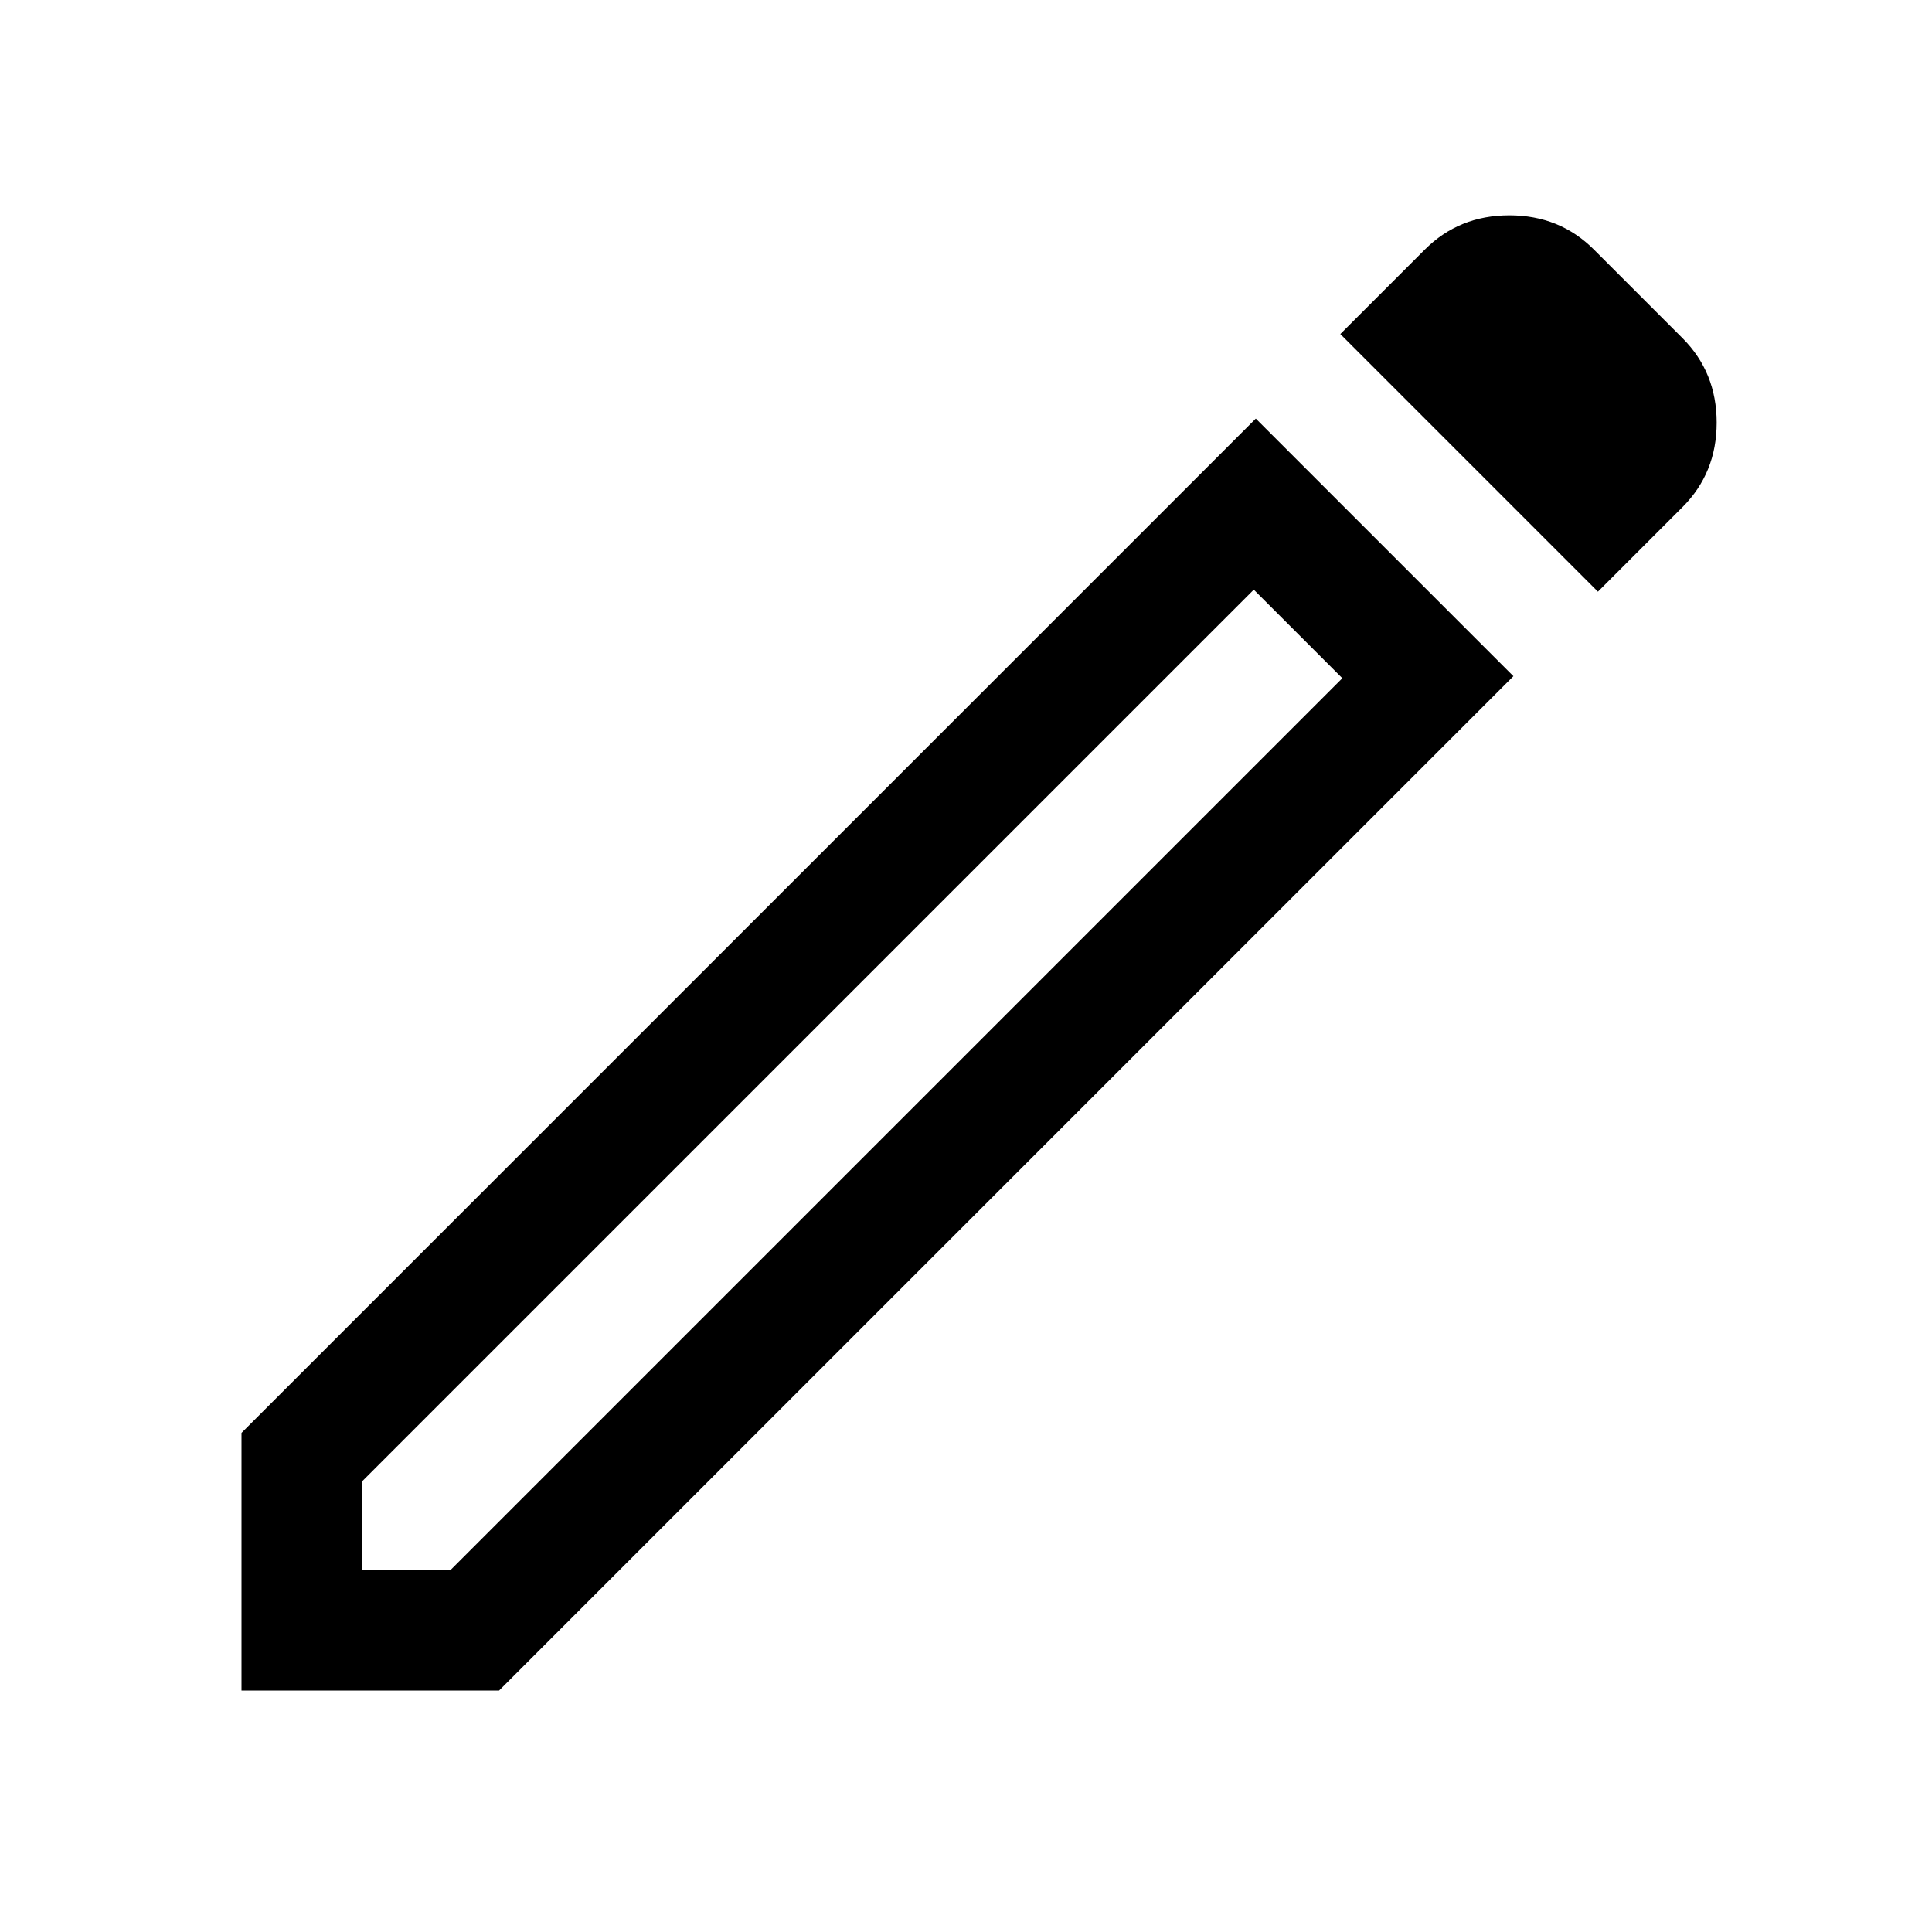
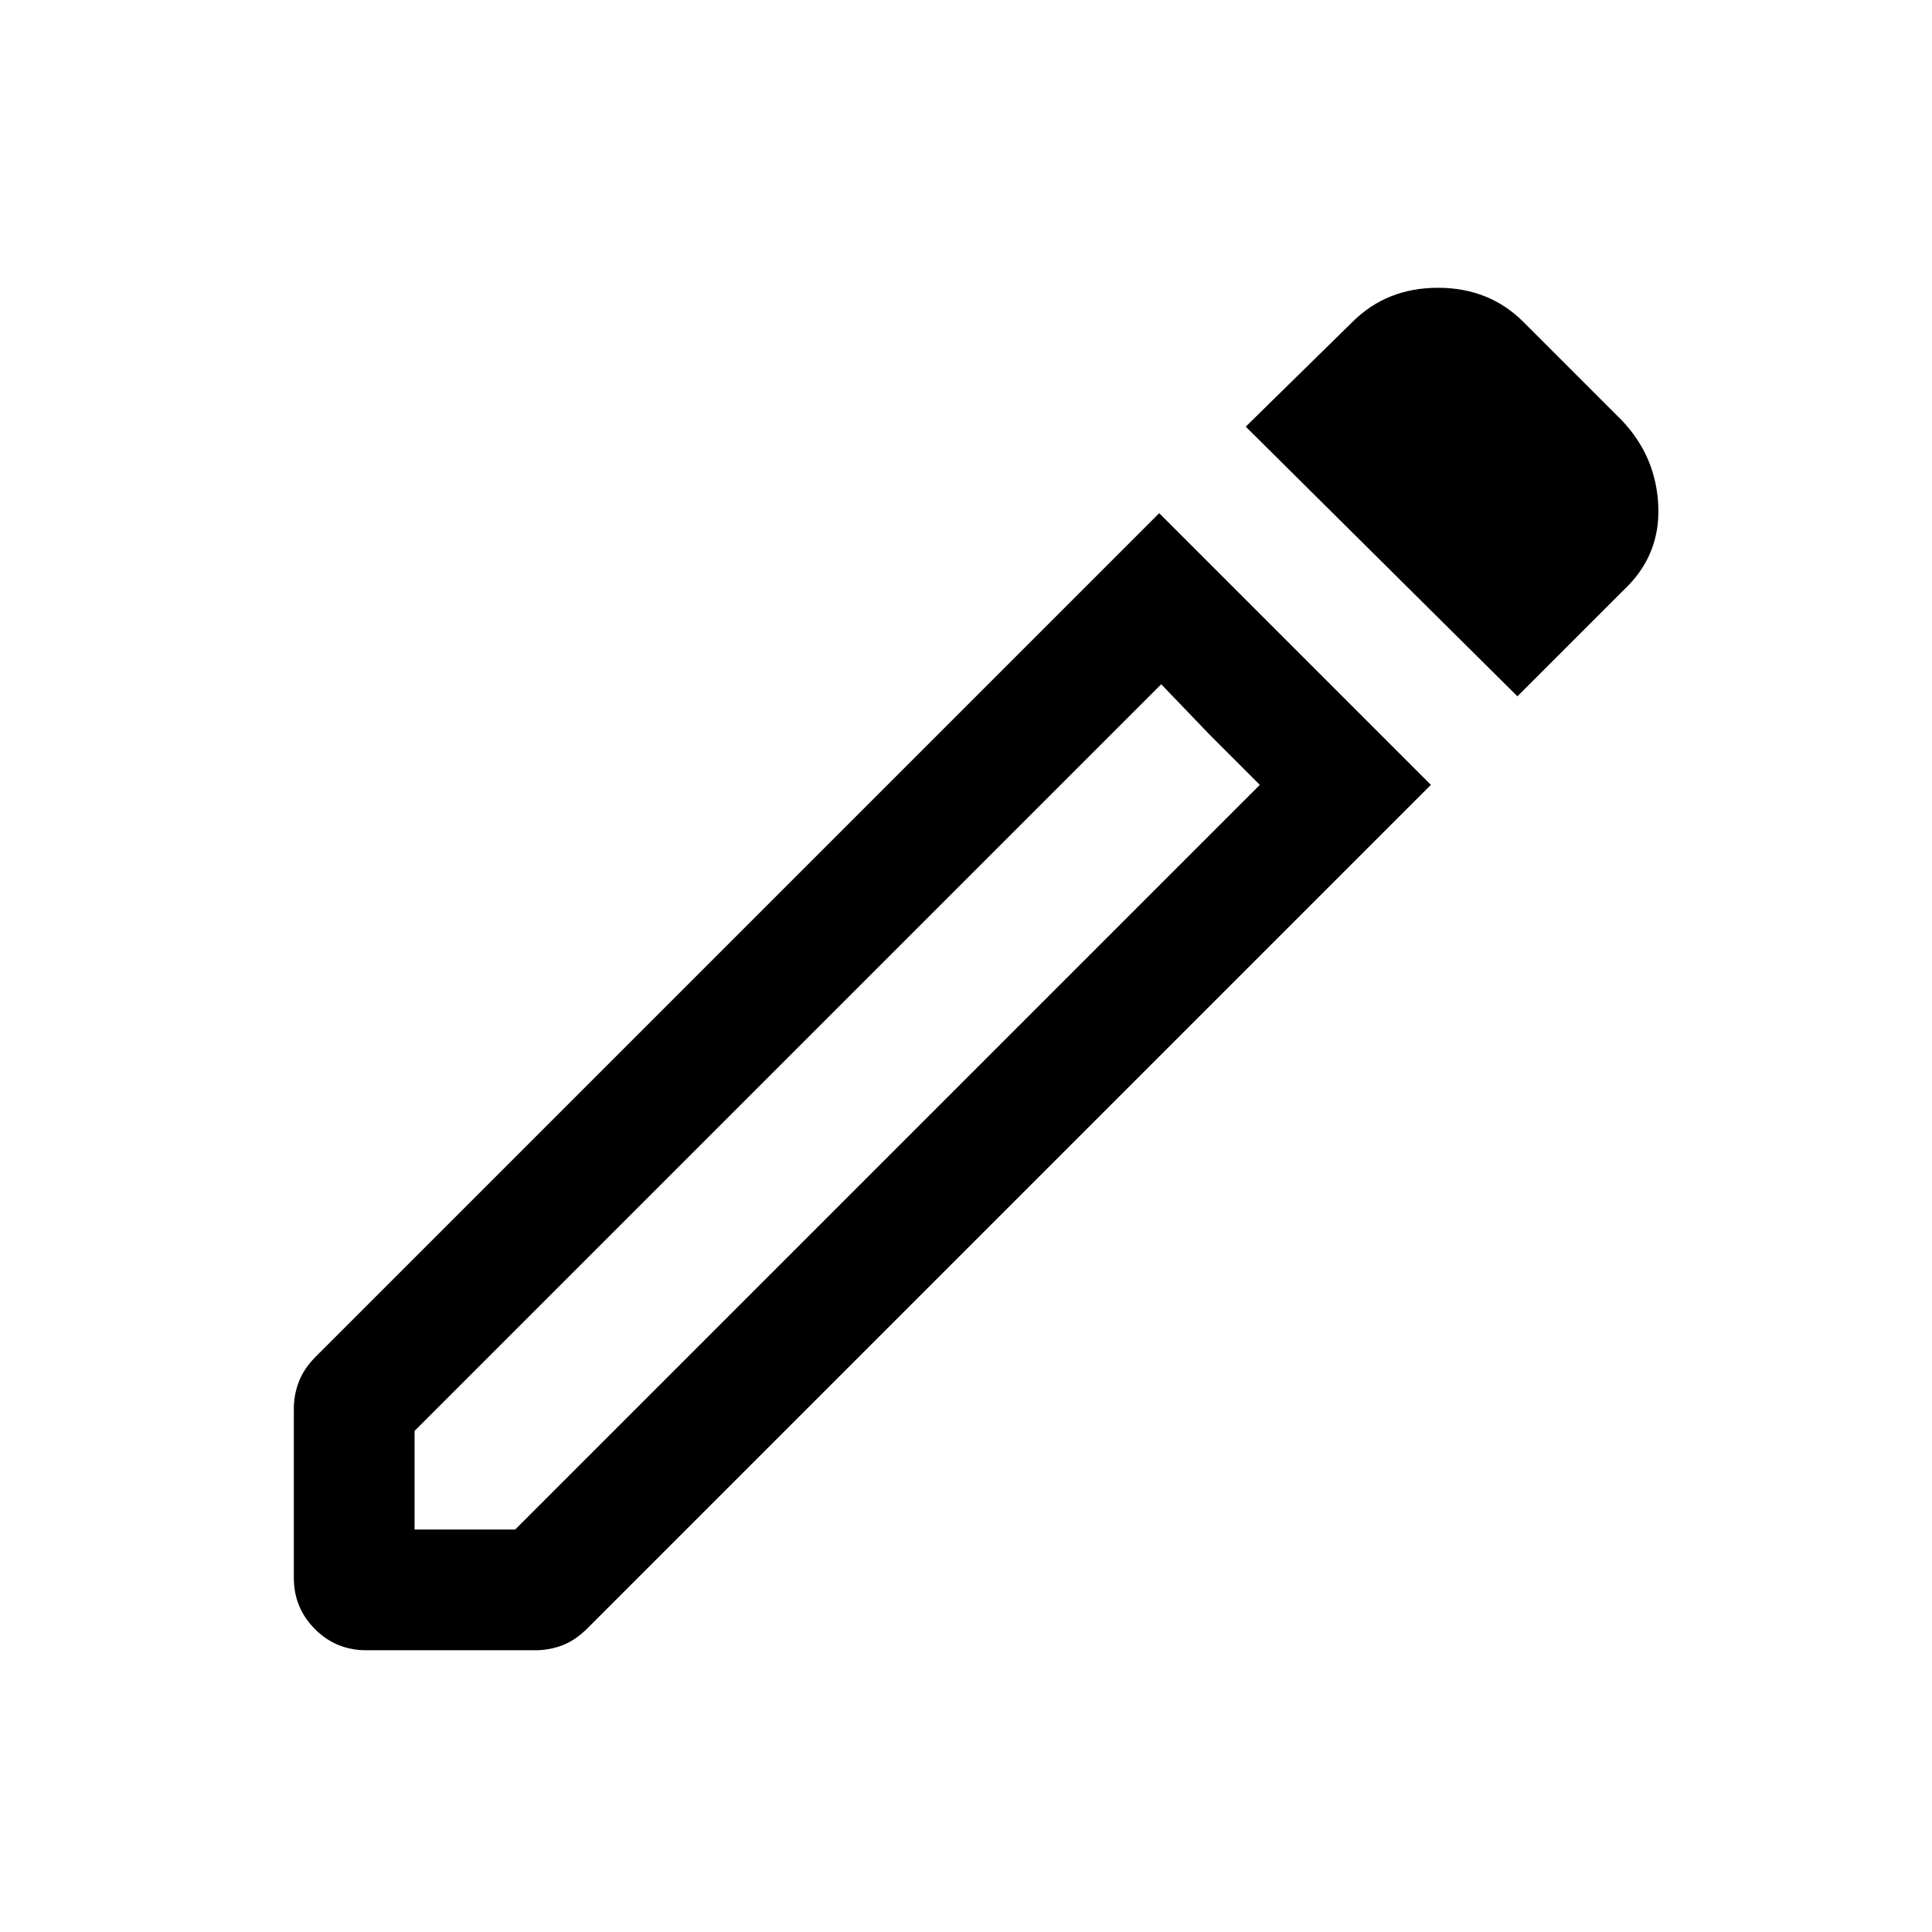
- <svg xmlns="http://www.w3.org/2000/svg" height="48" width="48">
-   <path d="M9 39h2.2l22.15-22.15-2.2-2.2L9 36.8Zm30.7-24.3-6.4-6.4 2.1-2.1q.85-.85 2.1-.85t2.1.85l2.2 2.2q.85.85.85 2.1t-.85 2.1Zm-2.1 2.1L12.4 42H6v-6.4l25.2-25.2Zm-5.35-1.05-1.1-1.1 2.2 2.2Z" />
+ <svg xmlns="http://www.w3.org/2000/svg" height="24" width="24">
+   <path d="M5.15 19H6.4l9.25-9.25-1.225-1.25-9.275 9.275Zm13.7-10.35L15.475 5.3 16.8 4q.425-.425 1.063-.425.637 0 1.062.425l1.225 1.225q.425.45.45 1.062.025.613-.425 1.038ZM4.55 20.5q-.375 0-.637-.262-.263-.263-.263-.638v-2.1q0-.175.063-.337.062-.163.212-.313L14.4 6.375l3.375 3.375L7.3 20.225q-.15.15-.312.213-.163.062-.338.062ZM15.025 9.125l-.6-.625 1.225 1.25Z" />
</svg>
